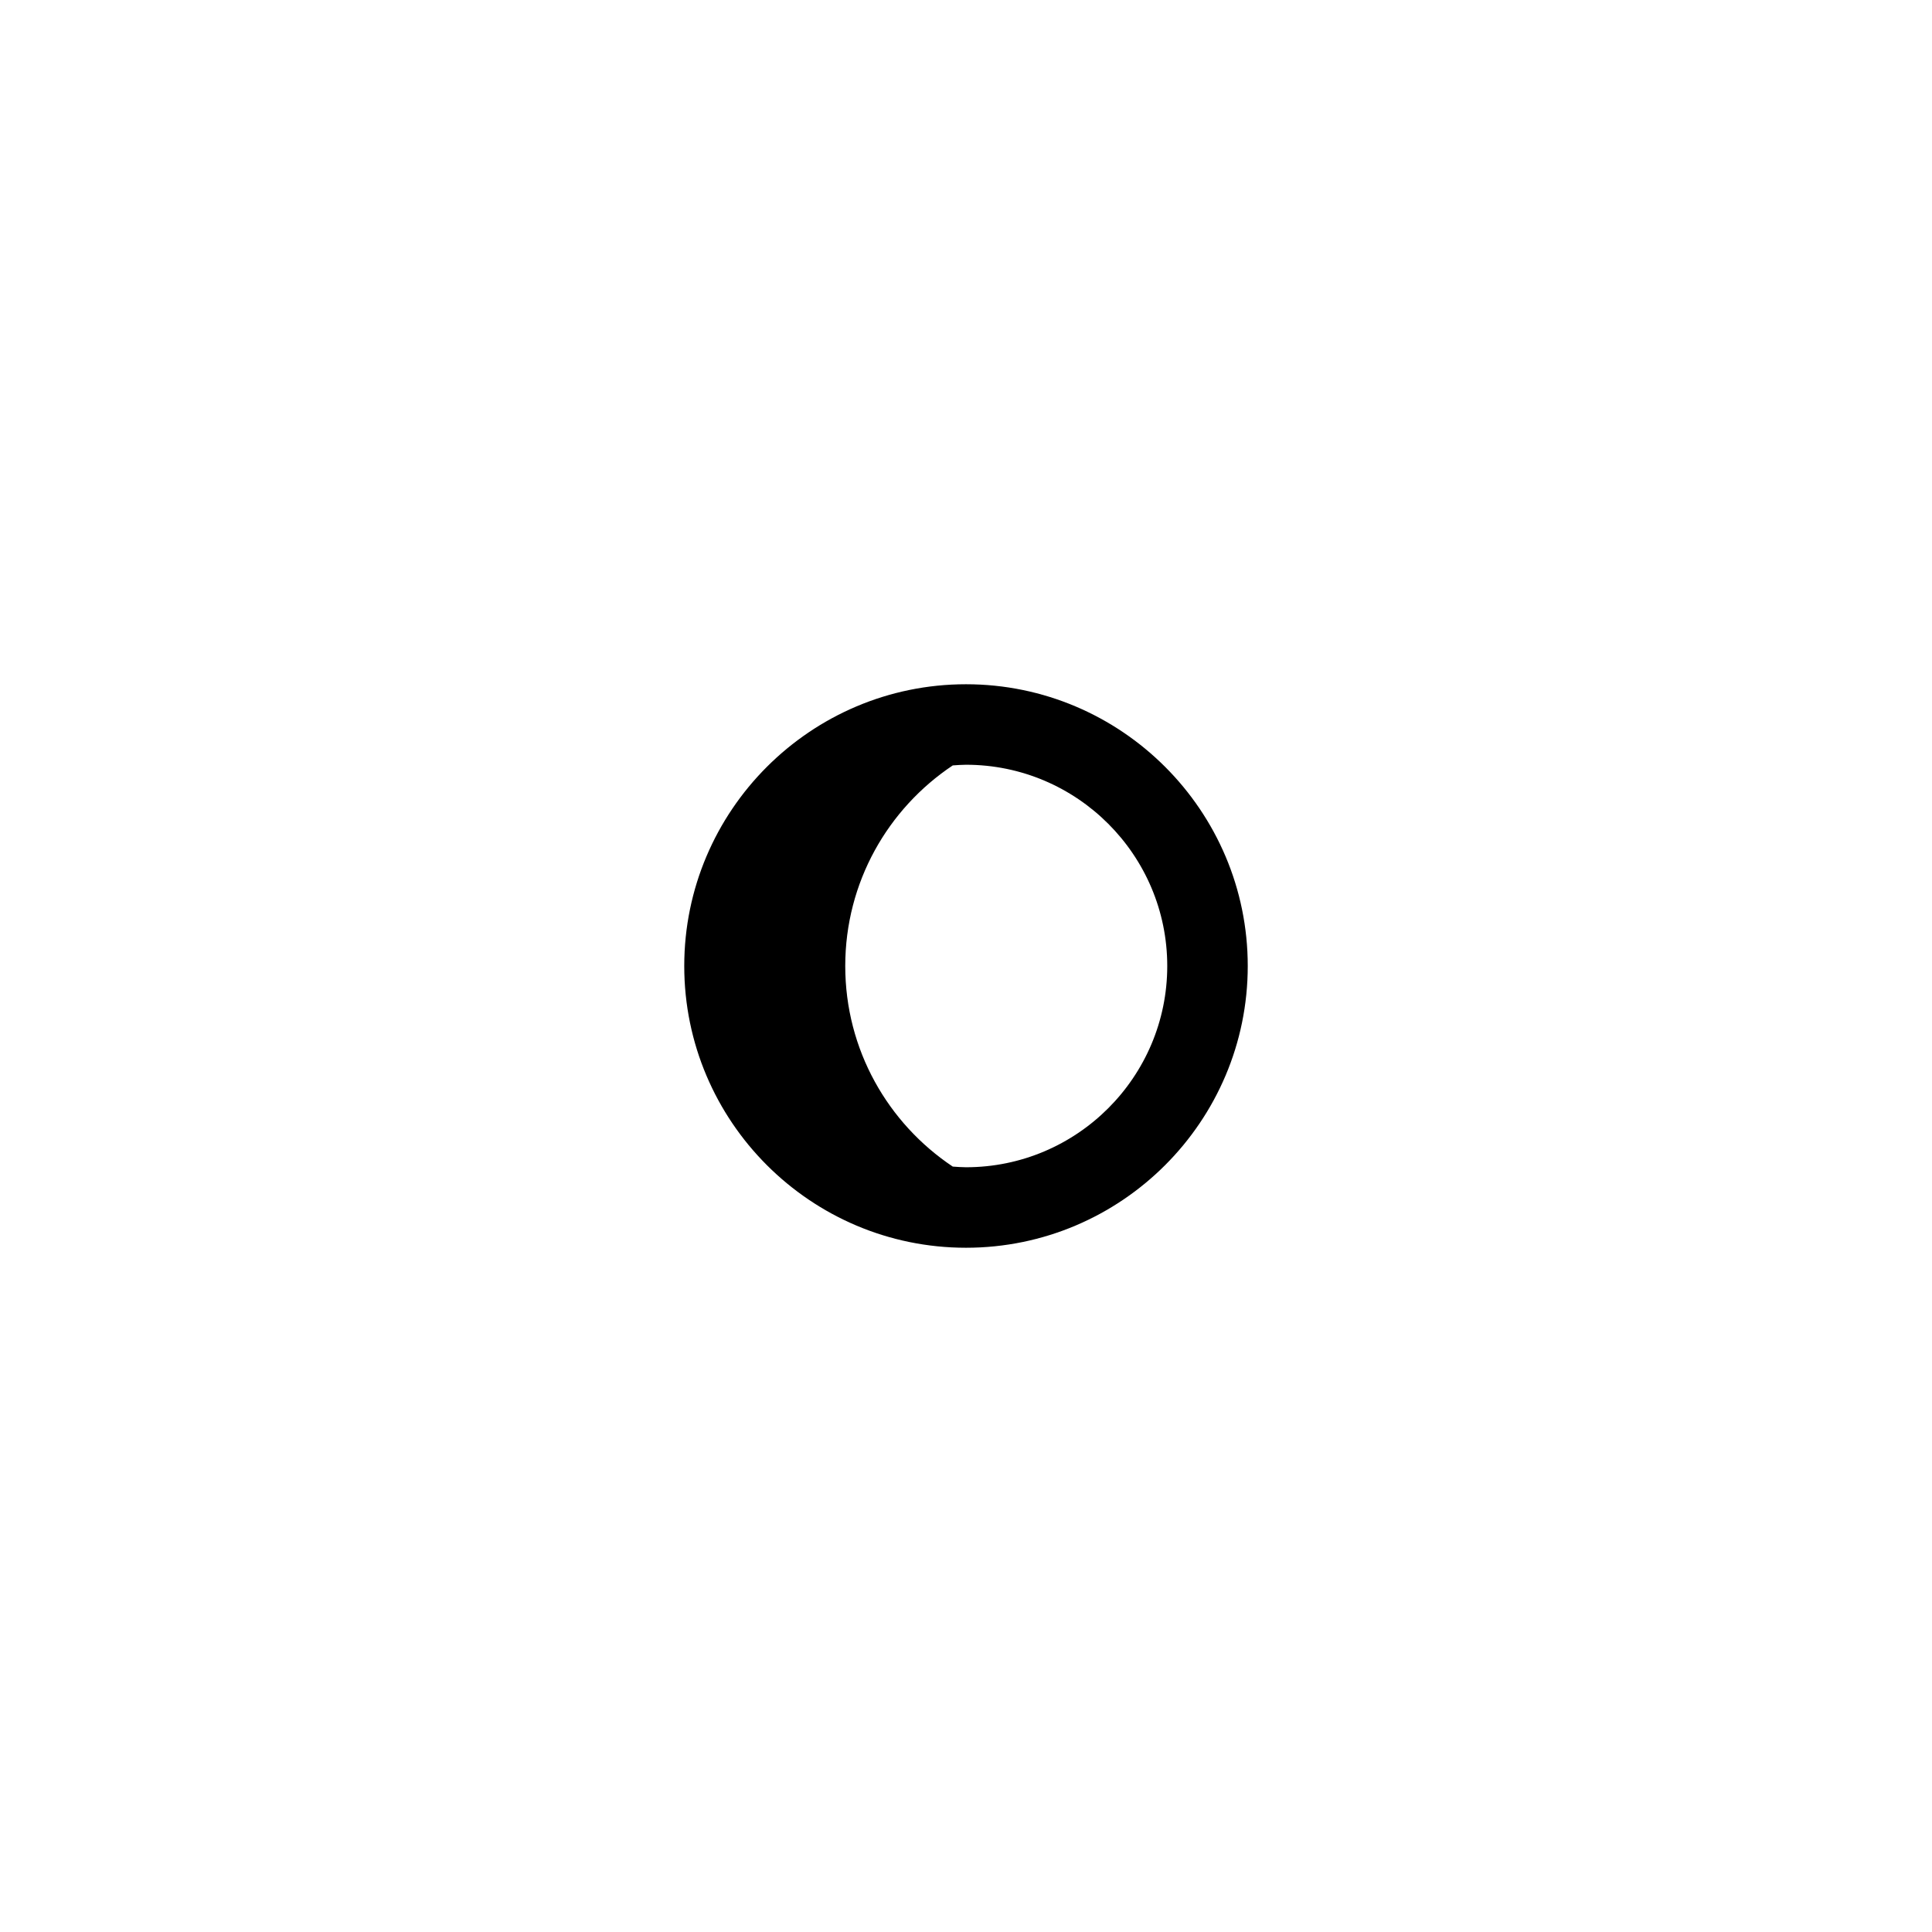
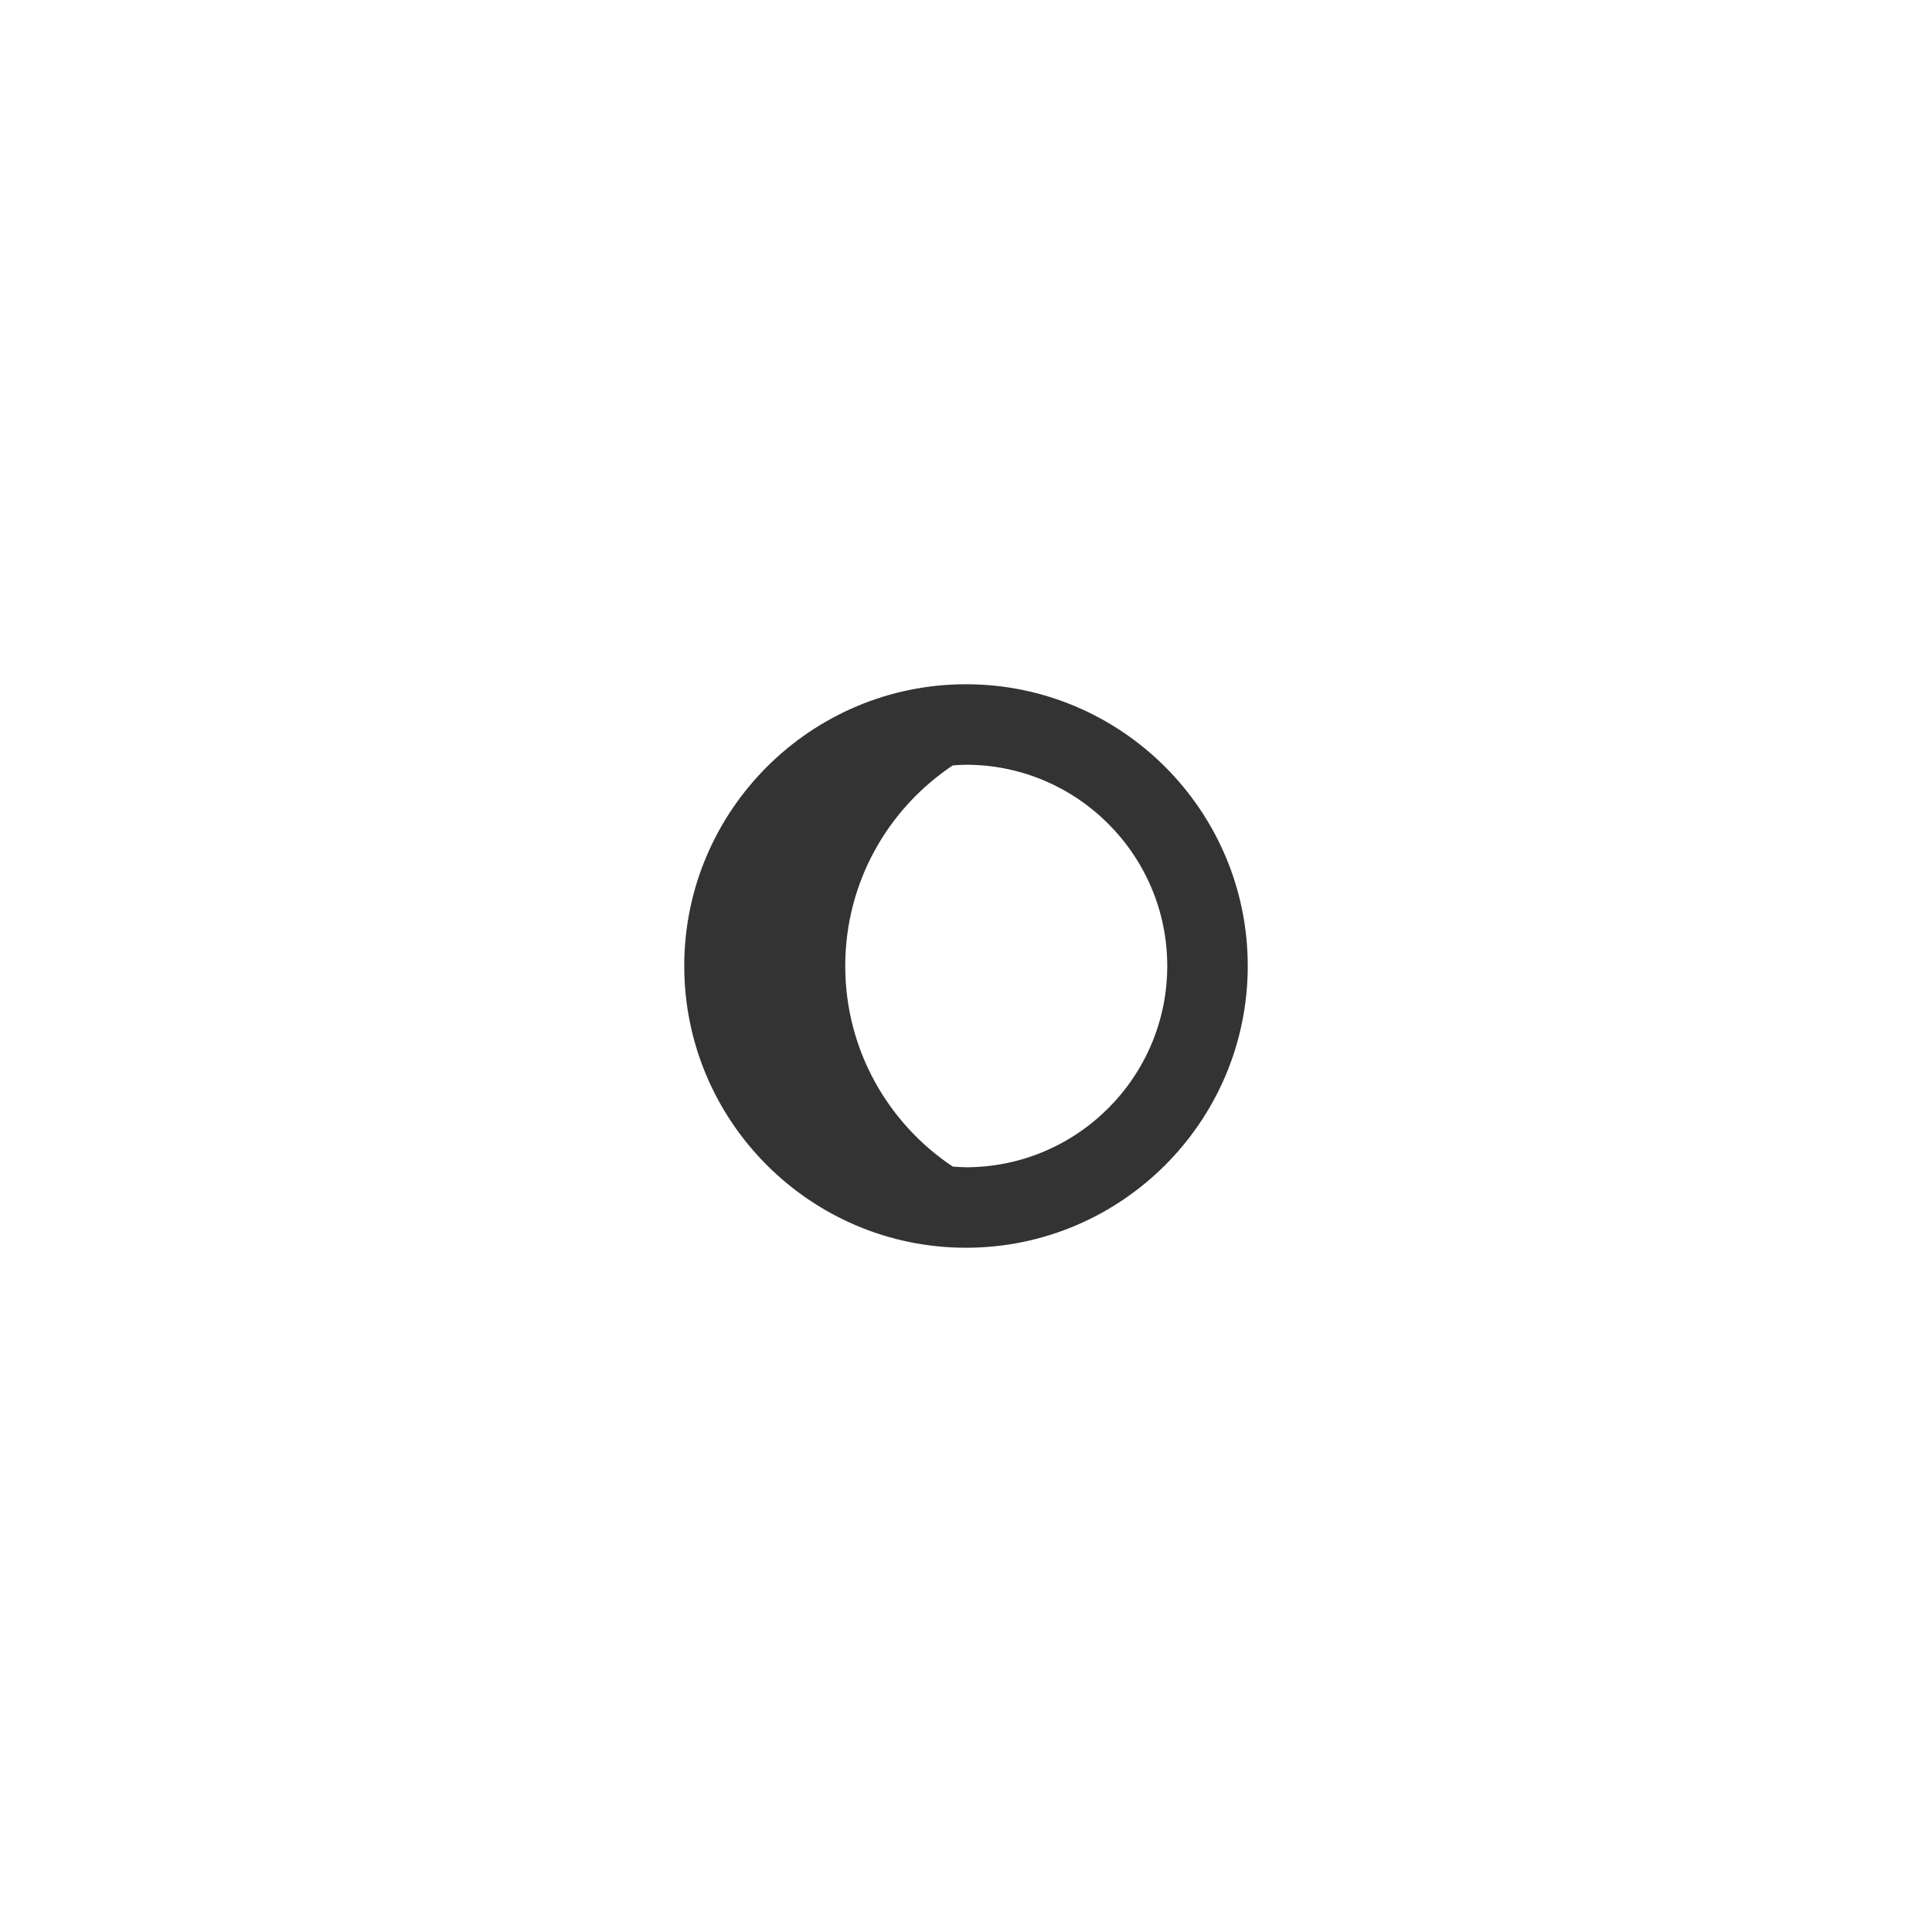
- <svg xmlns="http://www.w3.org/2000/svg" version="1.1" x="0px" y="0px" width="96px" height="96px" viewBox="0 0 96 96" enable-background="new 0 0 96 96" xml:space="preserve">
+ <svg xmlns="http://www.w3.org/2000/svg" version="1.1" x="0px" y="0px" width="96px" height="96px" fill="#333" viewBox="0 0 96 96" enable-background="new 0 0 96 96" xml:space="preserve">
  <g id="Base" display="none">
</g>
  <g id="Dibujo">
    <path d="M48,34c-7.72,0-14,6.28-14,14s6.28,14,14,14c7.72,0,14-6.28,14-14S55.72,34,48,34z M48,58c-0.222,0-0.44-0.019-0.658-0.033   C44.123,55.818,42,52.162,42,48s2.123-7.818,5.342-9.967C47.56,38.019,47.778,38,48,38c5.514,0,10,4.486,10,10S53.514,58,48,58z" />
  </g>
</svg>
